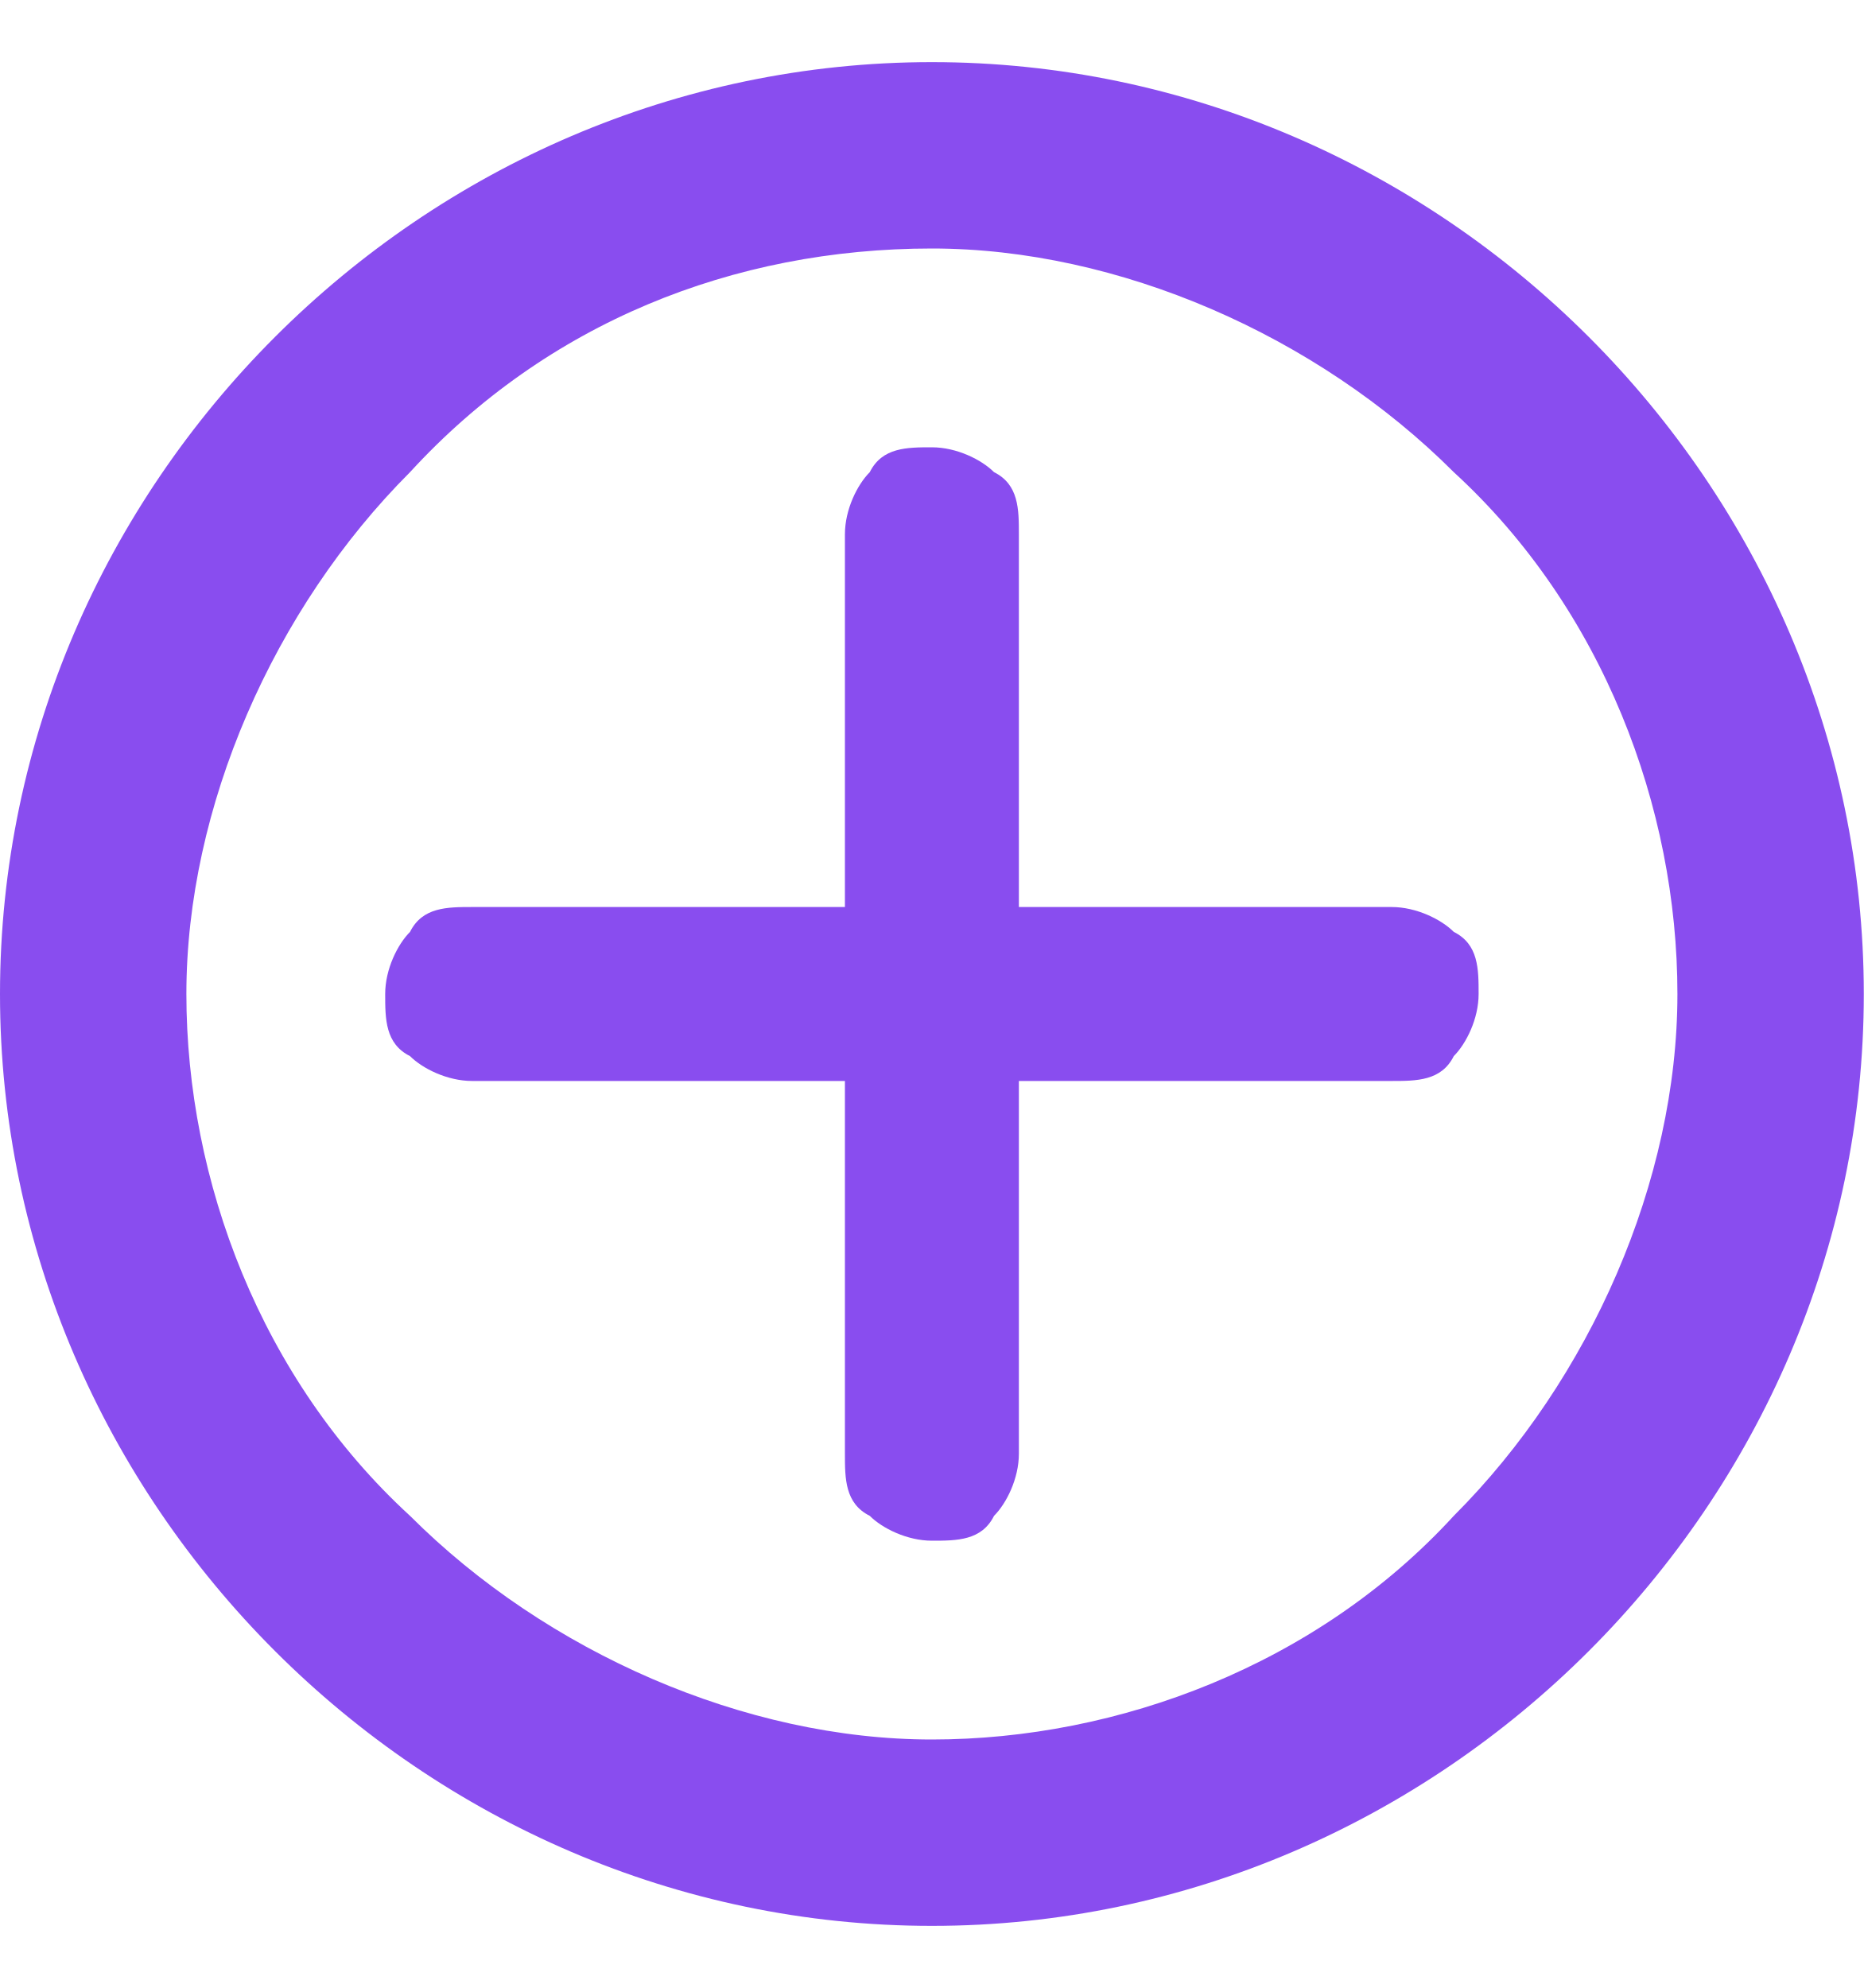
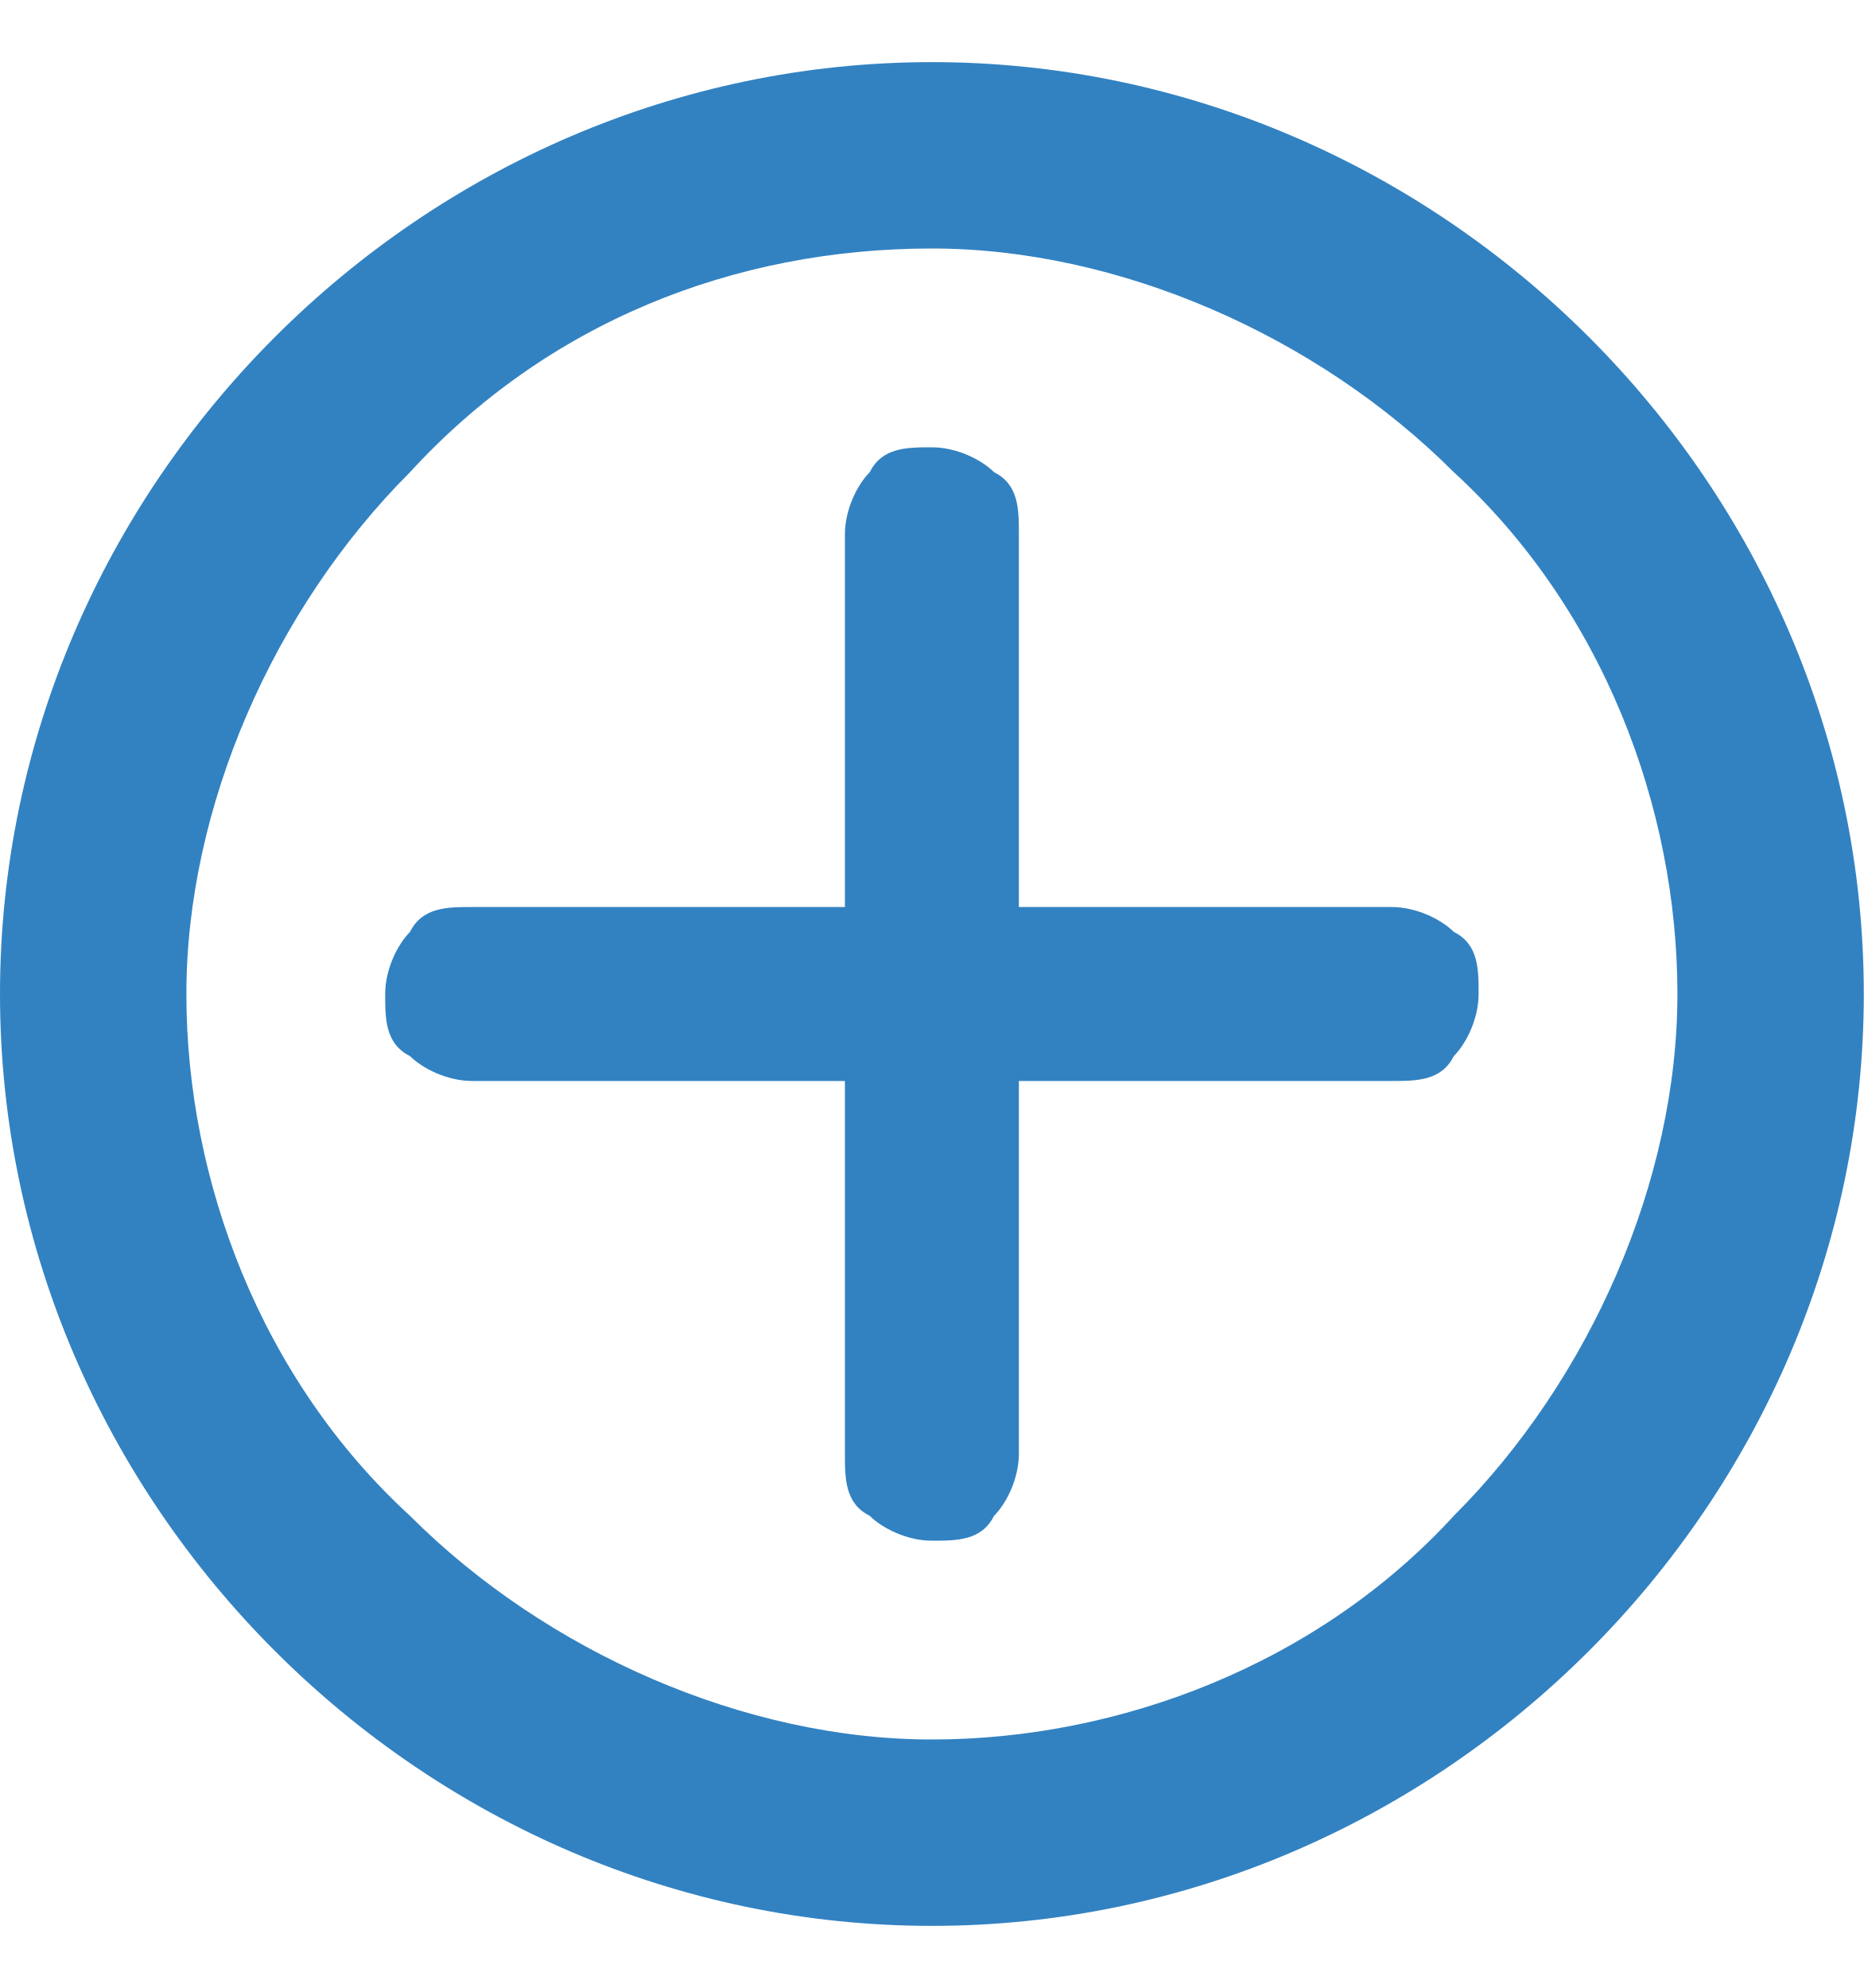
<svg xmlns="http://www.w3.org/2000/svg" version="1.1" viewBox="0 0 15 16">
  <defs>
    <style>
      .cls-1 {
-         fill: #7c3aed;
+         fill: #1c75bc;
        fill-opacity: .9;
        fill-rule: evenodd;
      }
    </style>
  </defs>
  <g>
    <g id="Layer_1">
      <path class="cls-1" d="M0,8C0,3.9,3.4.5,7.5.5s7.5,3.4,7.5,7.5-3.4,7.5-7.5,7.5S0,12.1,0,8ZM7.5,2c-1.6,0-3.1.6-4.2,1.8-1.1,1.1-1.8,2.7-1.8,4.2s.6,3.1,1.8,4.2c1.1,1.1,2.7,1.8,4.2,1.8s3.1-.6,4.2-1.8c1.1-1.1,1.8-2.7,1.8-4.2s-.6-3.1-1.8-4.2c-1.1-1.1-2.7-1.8-4.2-1.8Z" />
      <path class="cls-1" d="M8.2,4.3c0-.2,0-.4-.2-.5-.1-.1-.3-.2-.5-.2s-.4,0-.5.2c-.1.1-.2.3-.2.5v3h-3c-.2,0-.4,0-.5.2-.1.1-.2.3-.2.5s0,.4.2.5c.1.1.3.2.5.2h3v3c0,.2,0,.4.2.5.1.1.3.2.5.2s.4,0,.5-.2c.1-.1.2-.3.2-.5v-3h3c.2,0,.4,0,.5-.2.1-.1.2-.3.2-.5s0-.4-.2-.5c-.1-.1-.3-.2-.5-.2h-3v-3Z" />
    </g>
  </g>
</svg>
